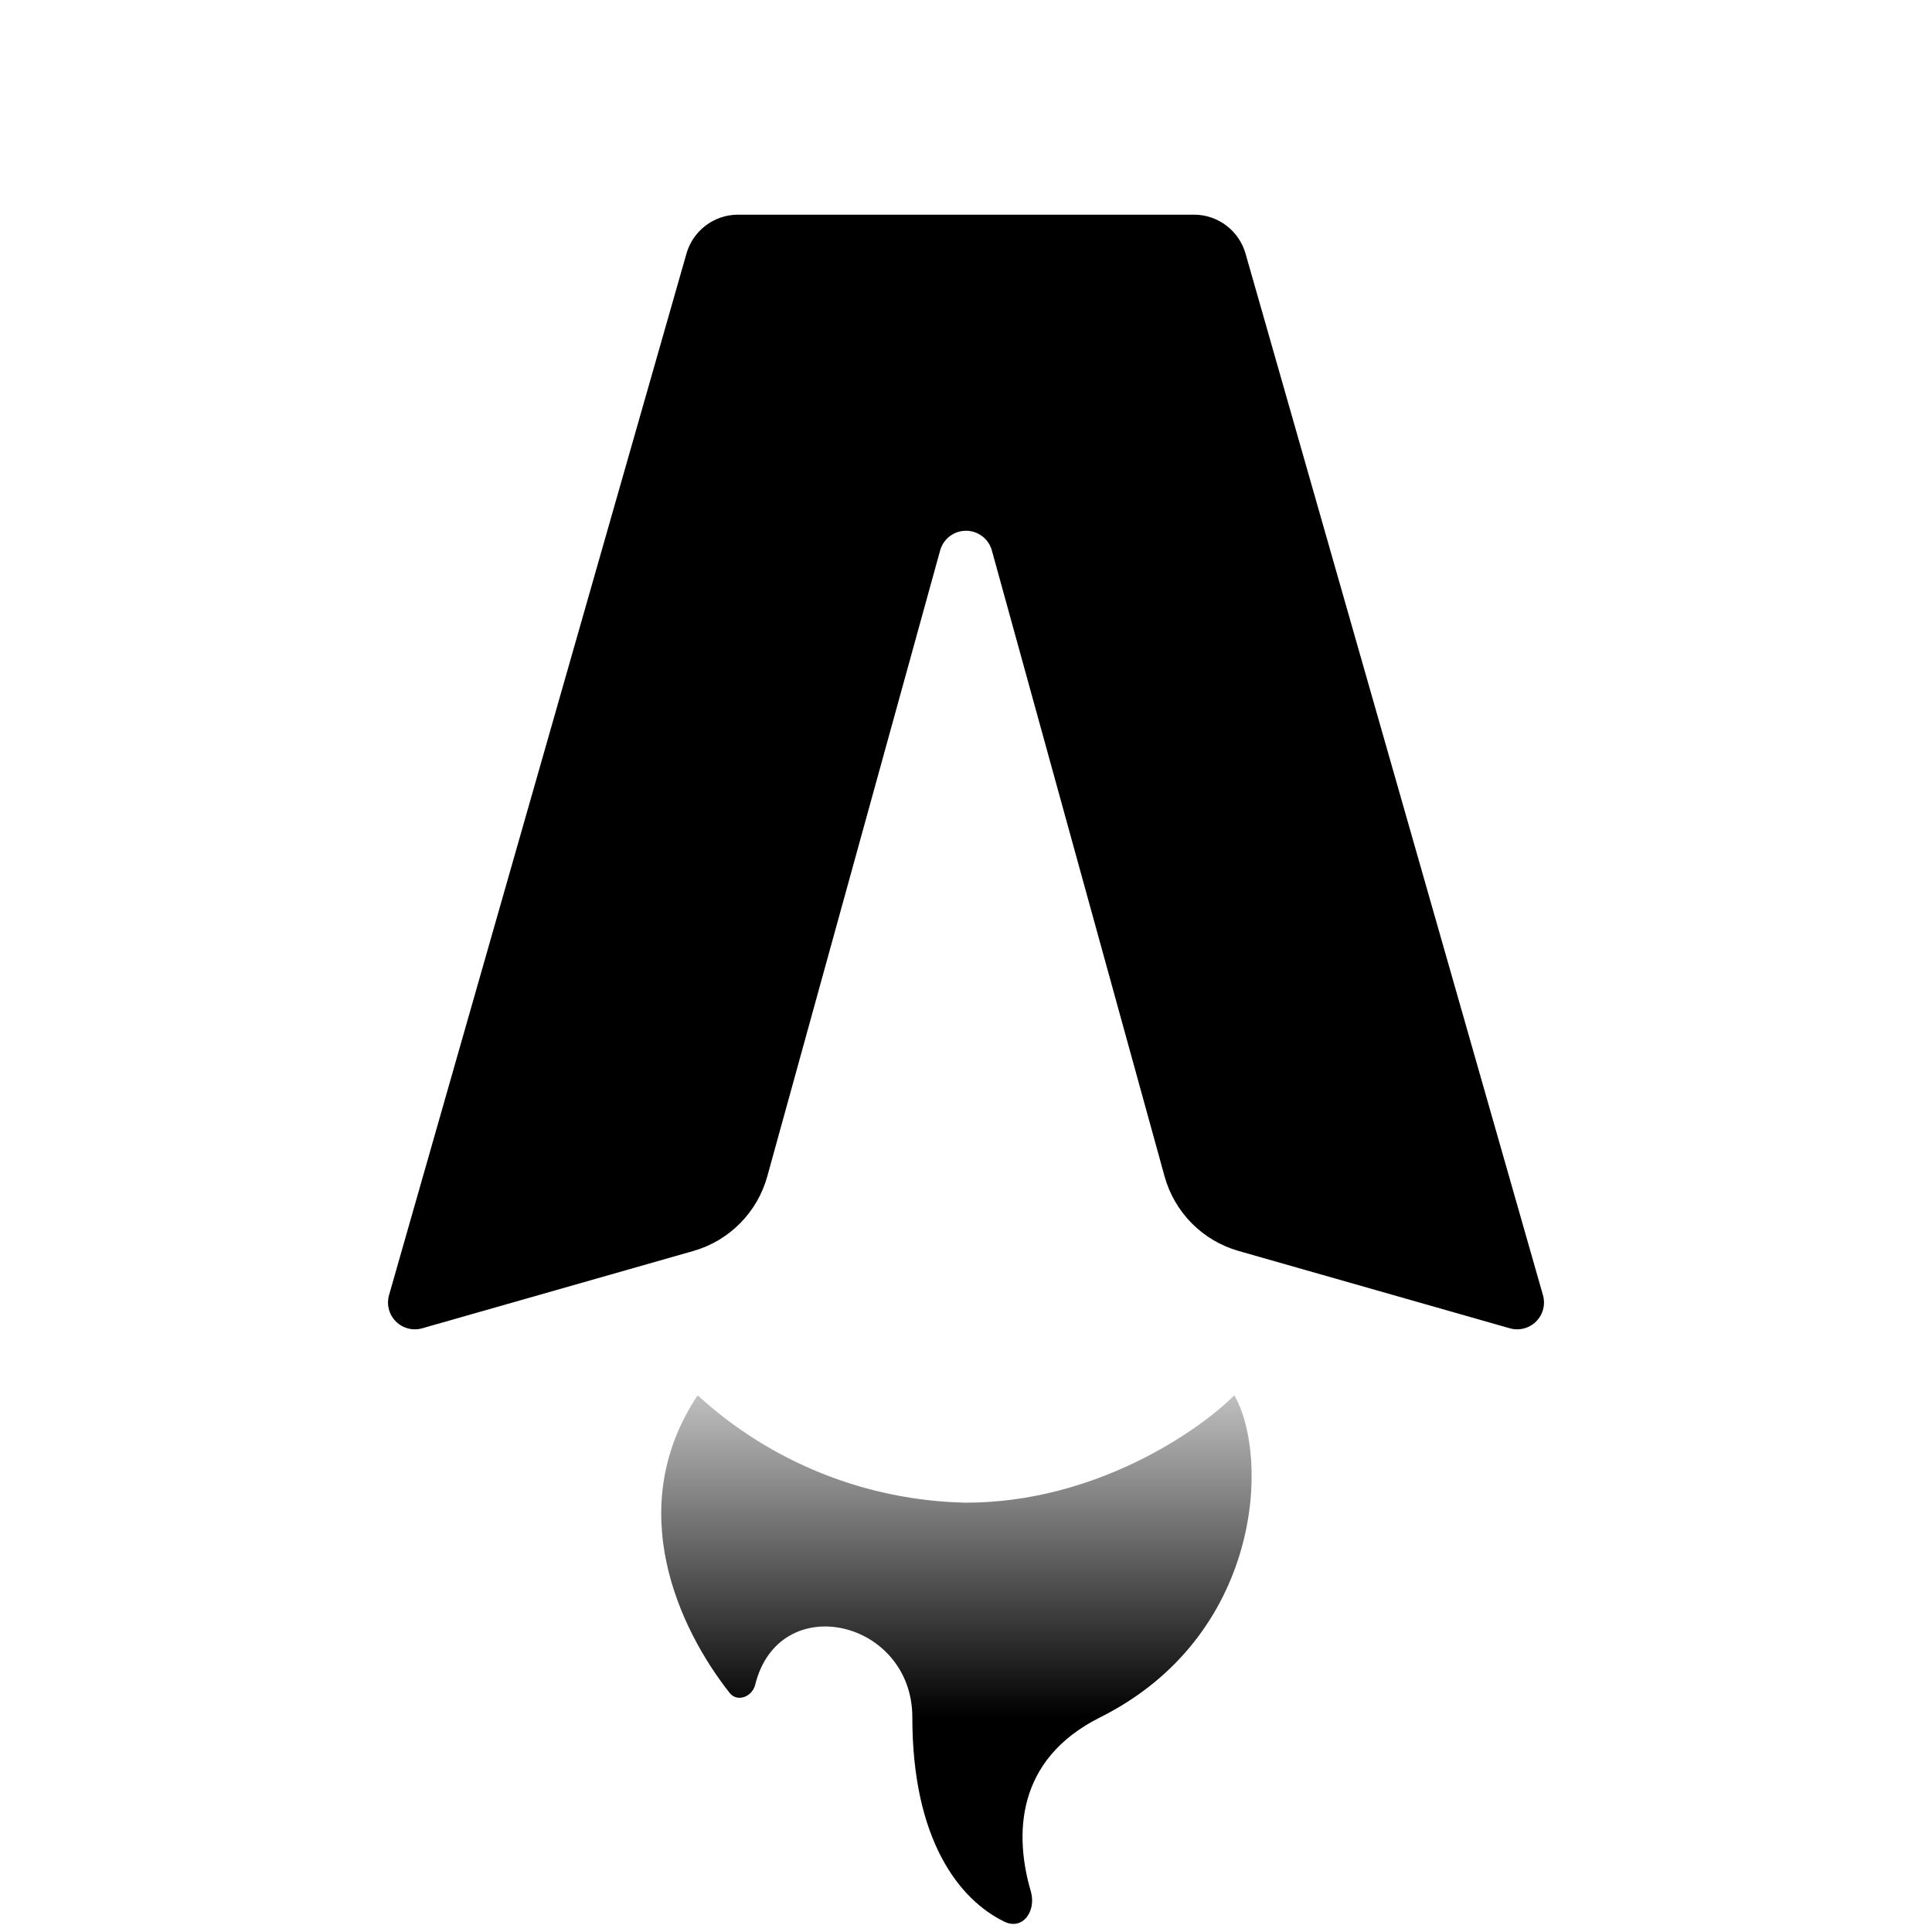
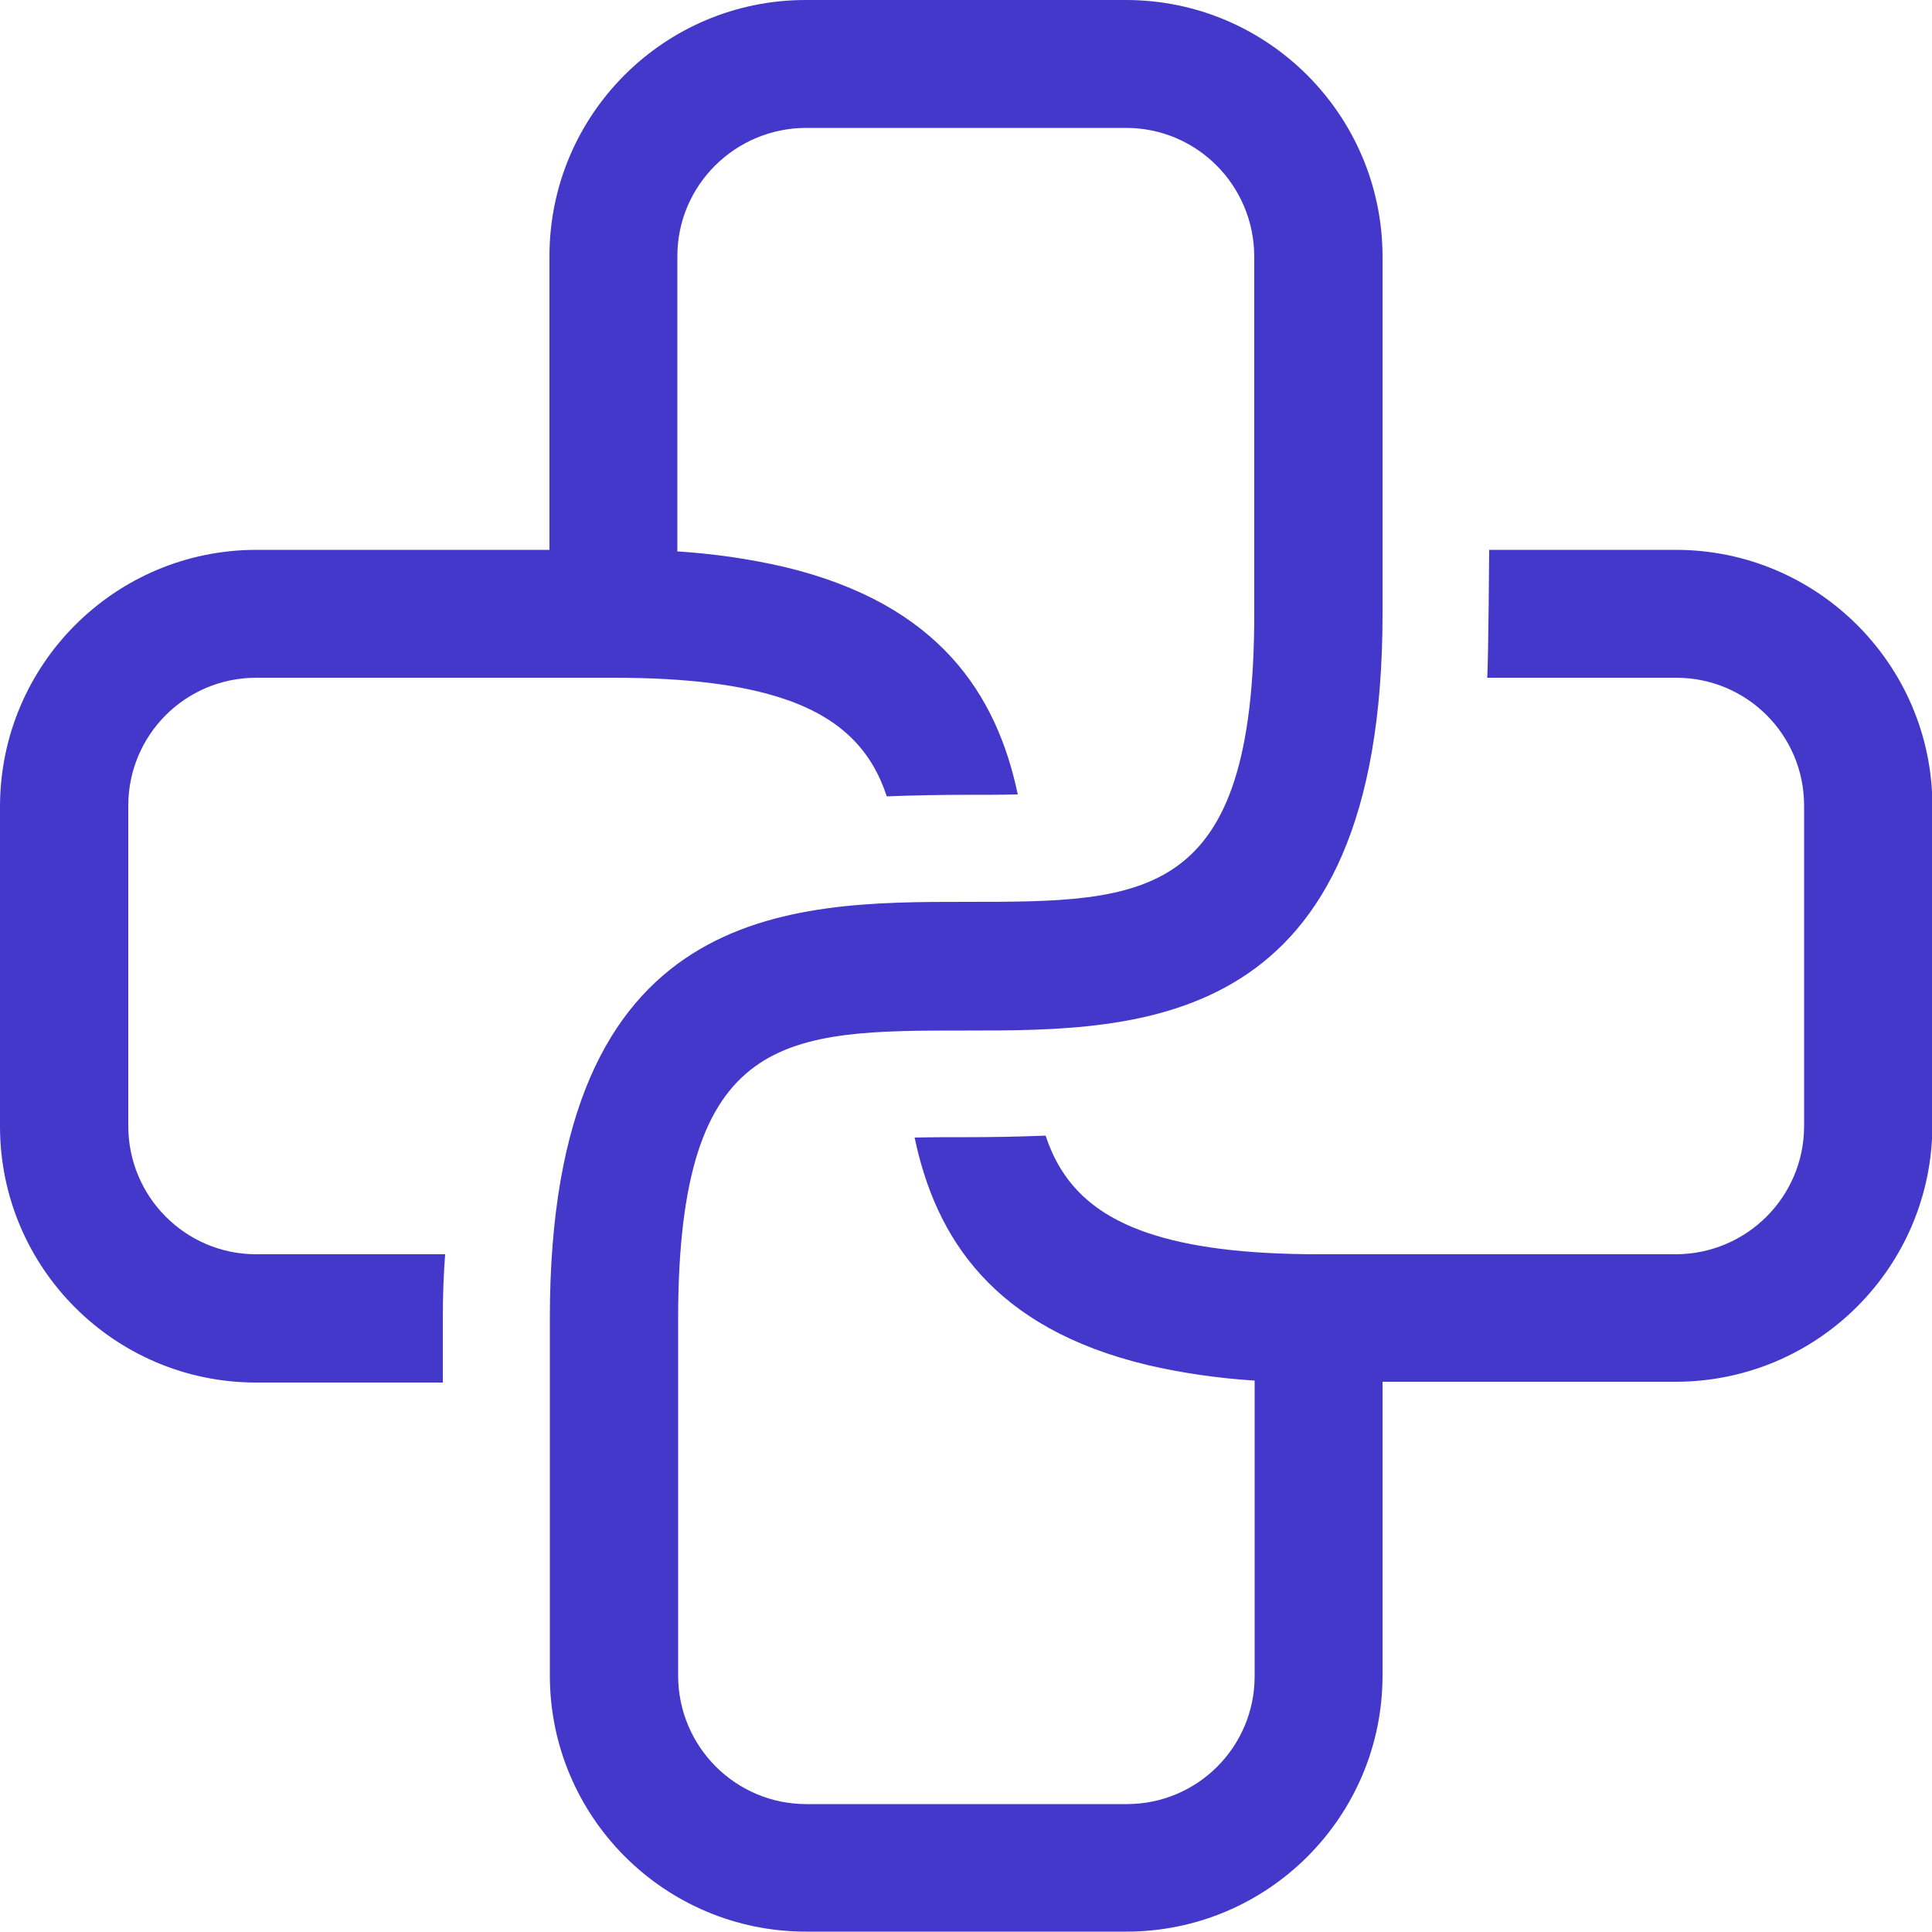
- <svg xmlns="http://www.w3.org/2000/svg" fill="none" viewBox="0 0 36 36">
-   <path fill="#000" d="M22.25 4h-8.5a1 1 0 0 0-.96.73l-5.54 19.4a.5.5 0 0 0 .62.62l5.05-1.44a2 2 0 0 0 1.38-1.4l3.22-11.66a.5.5 0 0 1 .96 0l3.22 11.67a2 2 0 0 0 1.38 1.39l5.05 1.44a.5.5 0 0 0 .62-.62l-5.54-19.4a1 1 0 0 0-.96-.73Z" />
-   <path fill="url(#gradient)" d="M18 28a7.63 7.63 0 0 1-5-2c-1.4 2.1-.35 4.35.6 5.55.14.17.41.07.47-.15.44-1.8 2.93-1.22 2.93.6 0 2.28.87 3.4 1.72 3.81.34.16.59-.2.49-.56-.31-1.05-.29-2.46 1.29-3.25 3-1.5 3.17-4.83 2.5-6-.67.67-2.6 2-5 2Z" />
-   <defs>
-     <linearGradient id="gradient" x1="16" x2="16" y1="32" y2="24" gradientUnits="userSpaceOnUse">
-       <stop stop-color="#000" />
-       <stop offset="1" stop-color="#000" stop-opacity="0" />
-     </linearGradient>
-   </defs>
-   <style>
-     @media (prefers-color-scheme:dark){:root{filter:invert(100%)}}
-   </style>
+ <svg xmlns="http://www.w3.org/2000/svg" version="1.1" id="Layer_1" x="0px" y="0px" viewBox="0 0 500 500" style="enable-background:new 0 0 500 500;" xml:space="preserve">
+   <style type="text/css">
+ 	.st0{fill:#4338CA;}
+ </style>
+   <path class="st0" d="M433.7,142.3h-48.3c0,0-0.2,27.8-0.5,33.1h48.9c18.3,0,33.1,14.8,33.1,33.1v82.9c0,18.3-14.8,33.1-33.1,33.2  h-92.5c-19.3,0-33.6-1.9-44.2-5.5c-15.1-5.1-22.7-13.7-26.5-25.2c-7.5,0.3-14.4,0.4-20.5,0.4c-4.5,0-9.1,0-13.4,0.1  c5.4,25.7,20.1,49.3,60.4,58.9c9.1,2.1,18.3,3.4,27.6,4v76.5c0,18.3-14.8,33.1-33.1,33.1h-82.9c-18.3,0-33.1-14.8-33.2-33.1v-92.5  c0-74.6,28.1-74.6,74.6-74.6c45.5,0,107.7,0,107.7-107.8V66.3C357.7,29.7,328,0,291.4,0h-82.9c-36.6,0-66.3,29.7-66.3,66.3v76h-76  C29.7,142.4,0.1,172,0,208.6v82.9c0,36.6,29.7,66.3,66.3,66.3h48.3v-16.6c0-5.8,0.2-11.3,0.6-16.6H66.3c-18.3,0-33.1-14.9-33.1-33.2  v-82.9c0-18.3,14.8-33.1,33.1-33.1h92.5c19.3,0,33.6,1.9,44.2,5.5c15.1,5.1,22.7,13.7,26.5,25.2c7.5-0.3,14.4-0.4,20.4-0.4  c4.5,0,9.1,0,13.5-0.1c-5.4-25.7-20.2-49.3-60.5-58.9c-9.1-2.1-18.3-3.4-27.6-4V66.3c0-18.3,14.9-33.1,33.2-33.2h82.9  c18.3,0,33.1,14.8,33.2,33.2v92.5c0,74.6-28.1,74.6-74.6,74.6c-45.4,0-107.7,0-107.7,107.7v92.5c0,36.6,29.7,66.3,66.3,66.3h82.9  c36.6,0,66.3-29.7,66.3-66.3v-76h76c36.6-0.1,66.2-29.7,66.3-66.3v-82.9C500,172,470.3,142.3,433.7,142.3z" />
</svg>
